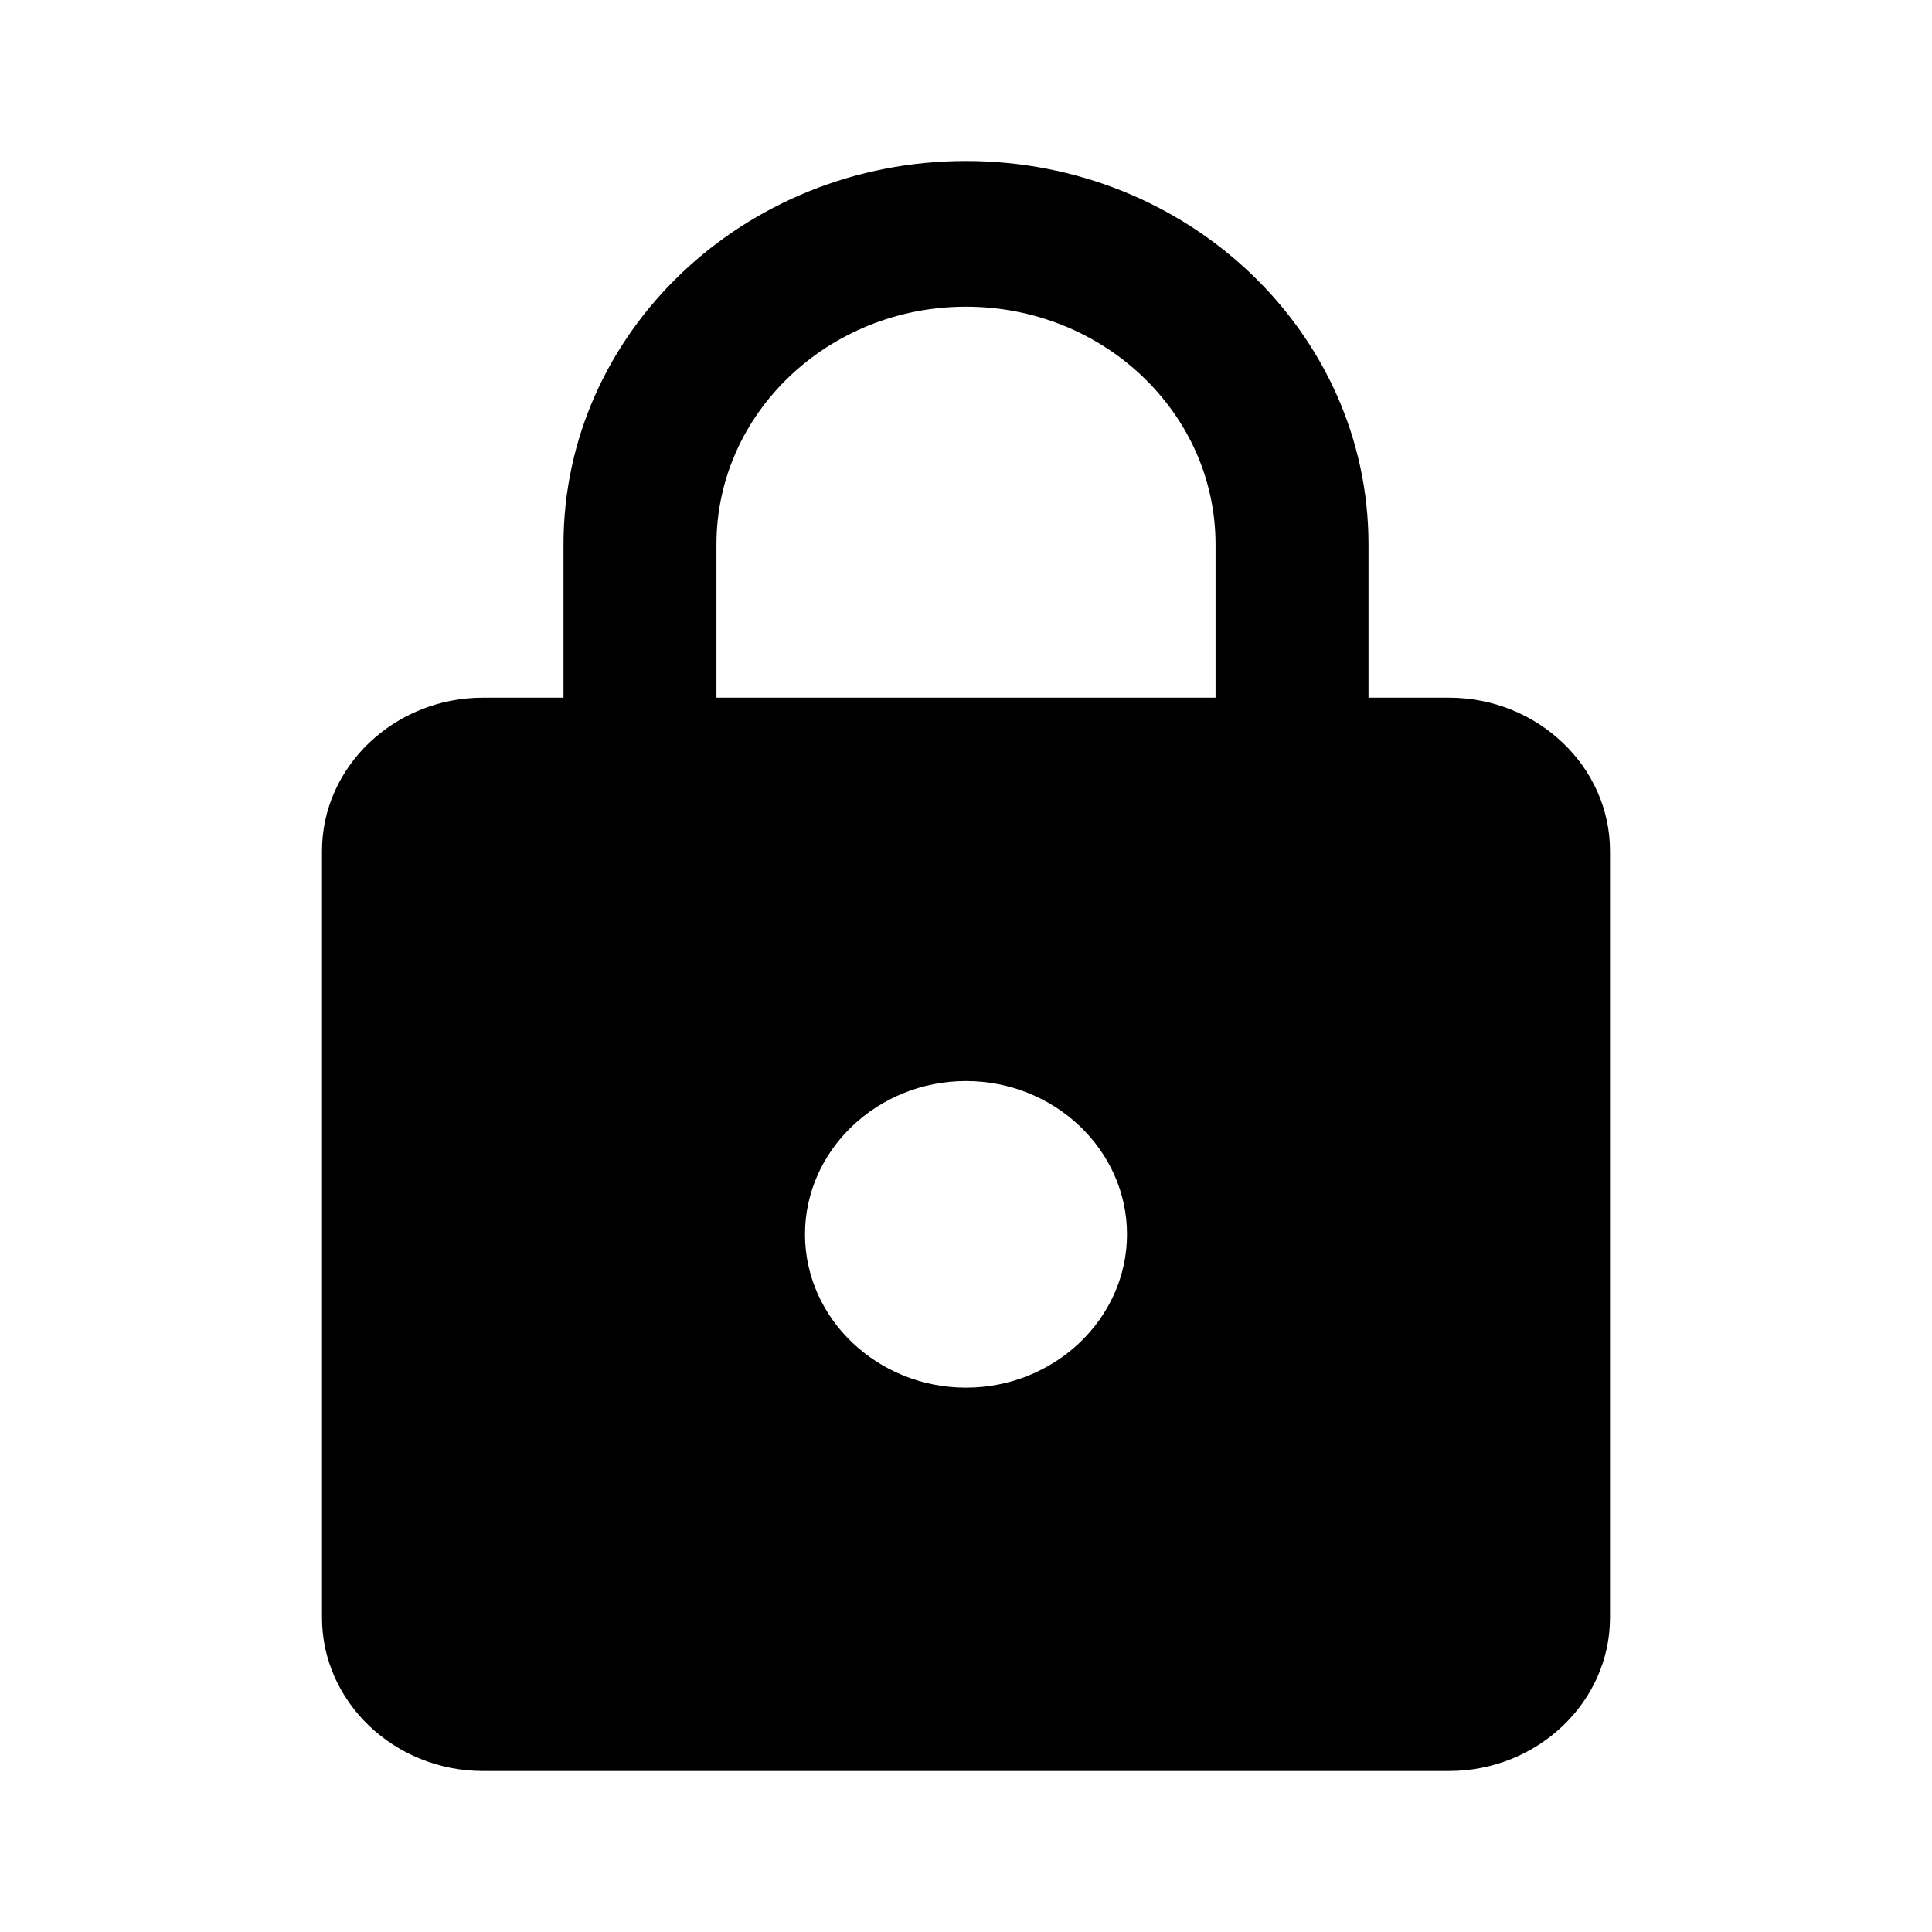
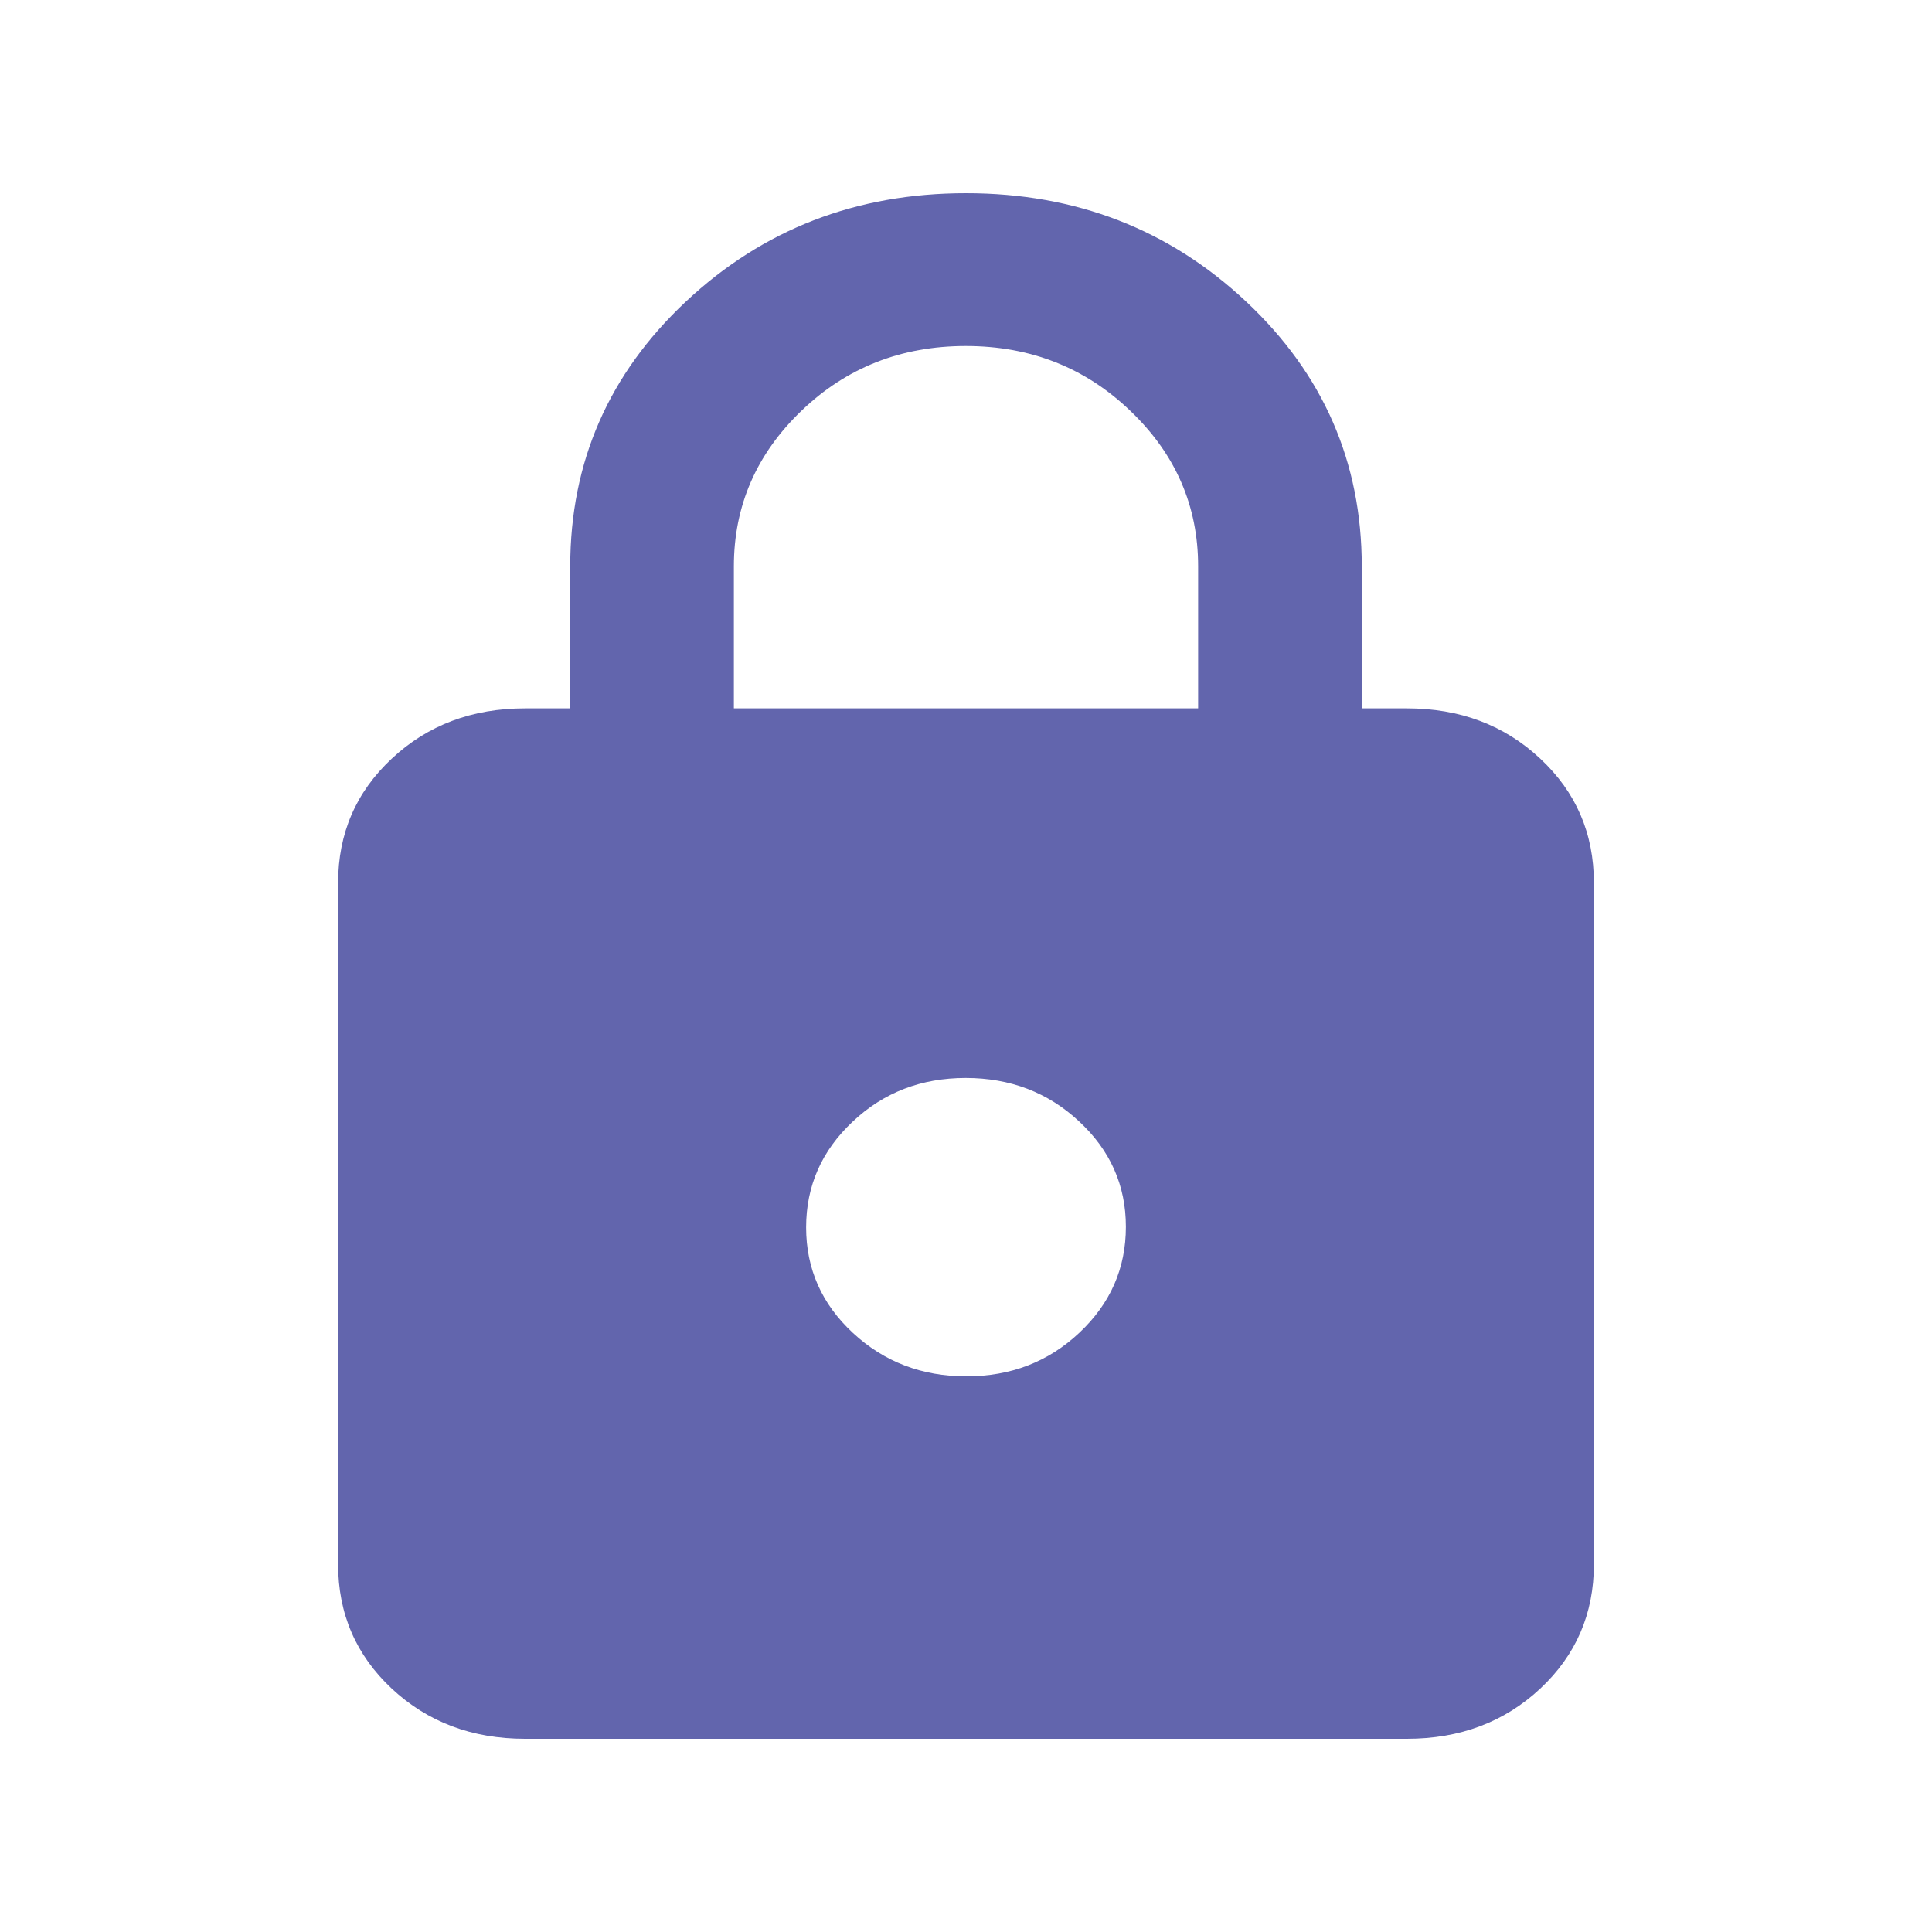
- <svg xmlns="http://www.w3.org/2000/svg" viewBox="0 0 24 24" fill="none">
-   <g id="Global Icons/Lock">
-     <path id="Vector" d="M18 8.667H17V6.762C17 4.133 14.76 2 12 2C9.24 2 7 4.133 7 6.762V8.667H6C4.9 8.667 4 9.524 4 10.571V20.095C4 21.143 4.9 22 6 22H18C19.1 22 20 21.143 20 20.095V10.571C20 9.524 19.1 8.667 18 8.667ZM12 17.238C10.9 17.238 10 16.381 10 15.333C10 14.286 10.9 13.429 12 13.429C13.1 13.429 14 14.286 14 15.333C14 16.381 13.1 17.238 12 17.238ZM15.1 8.667H8.9V6.762C8.9 5.133 10.29 3.81 12 3.81C13.71 3.81 15.1 5.133 15.1 6.762V8.667Z" fill="black" />
-   </g>
+ <svg xmlns="http://www.w3.org/2000/svg" viewBox="0 0 20 20" fill="none">
+   <path d="M5.436 18C4.887 18 4.427 17.827 4.056 17.481C3.685 17.134 3.5 16.705 3.5 16.192V9.141C3.5 8.628 3.685 8.199 4.056 7.853C4.427 7.506 4.887 7.333 5.436 7.333H5.903V5.862C5.903 4.784 6.302 3.871 7.099 3.123C7.897 2.374 8.864 2 10 2C11.136 2 12.103 2.374 12.901 3.123C13.698 3.871 14.097 4.784 14.097 5.862V7.333H14.564C15.113 7.333 15.573 7.506 15.944 7.853C16.315 8.199 16.5 8.628 16.5 9.141V16.192C16.5 16.705 16.315 17.134 15.944 17.481C15.573 17.827 15.113 18 14.564 18H5.436ZM10.003 14.248C10.463 14.248 10.853 14.098 11.174 13.796C11.494 13.495 11.655 13.13 11.655 12.7C11.655 12.271 11.493 11.907 11.17 11.608C10.848 11.308 10.456 11.159 9.997 11.159C9.537 11.159 9.147 11.309 8.827 11.611C8.506 11.912 8.345 12.277 8.345 12.706C8.345 13.135 8.507 13.5 8.83 13.799C9.152 14.098 9.544 14.248 10.003 14.248ZM7.597 7.333H12.403V5.862C12.403 5.237 12.169 4.7 11.701 4.253C11.234 3.805 10.666 3.582 9.998 3.582C9.33 3.582 8.762 3.805 8.296 4.253C7.83 4.7 7.597 5.237 7.597 5.862V7.333Z" fill="#6265AD" />
</svg>
